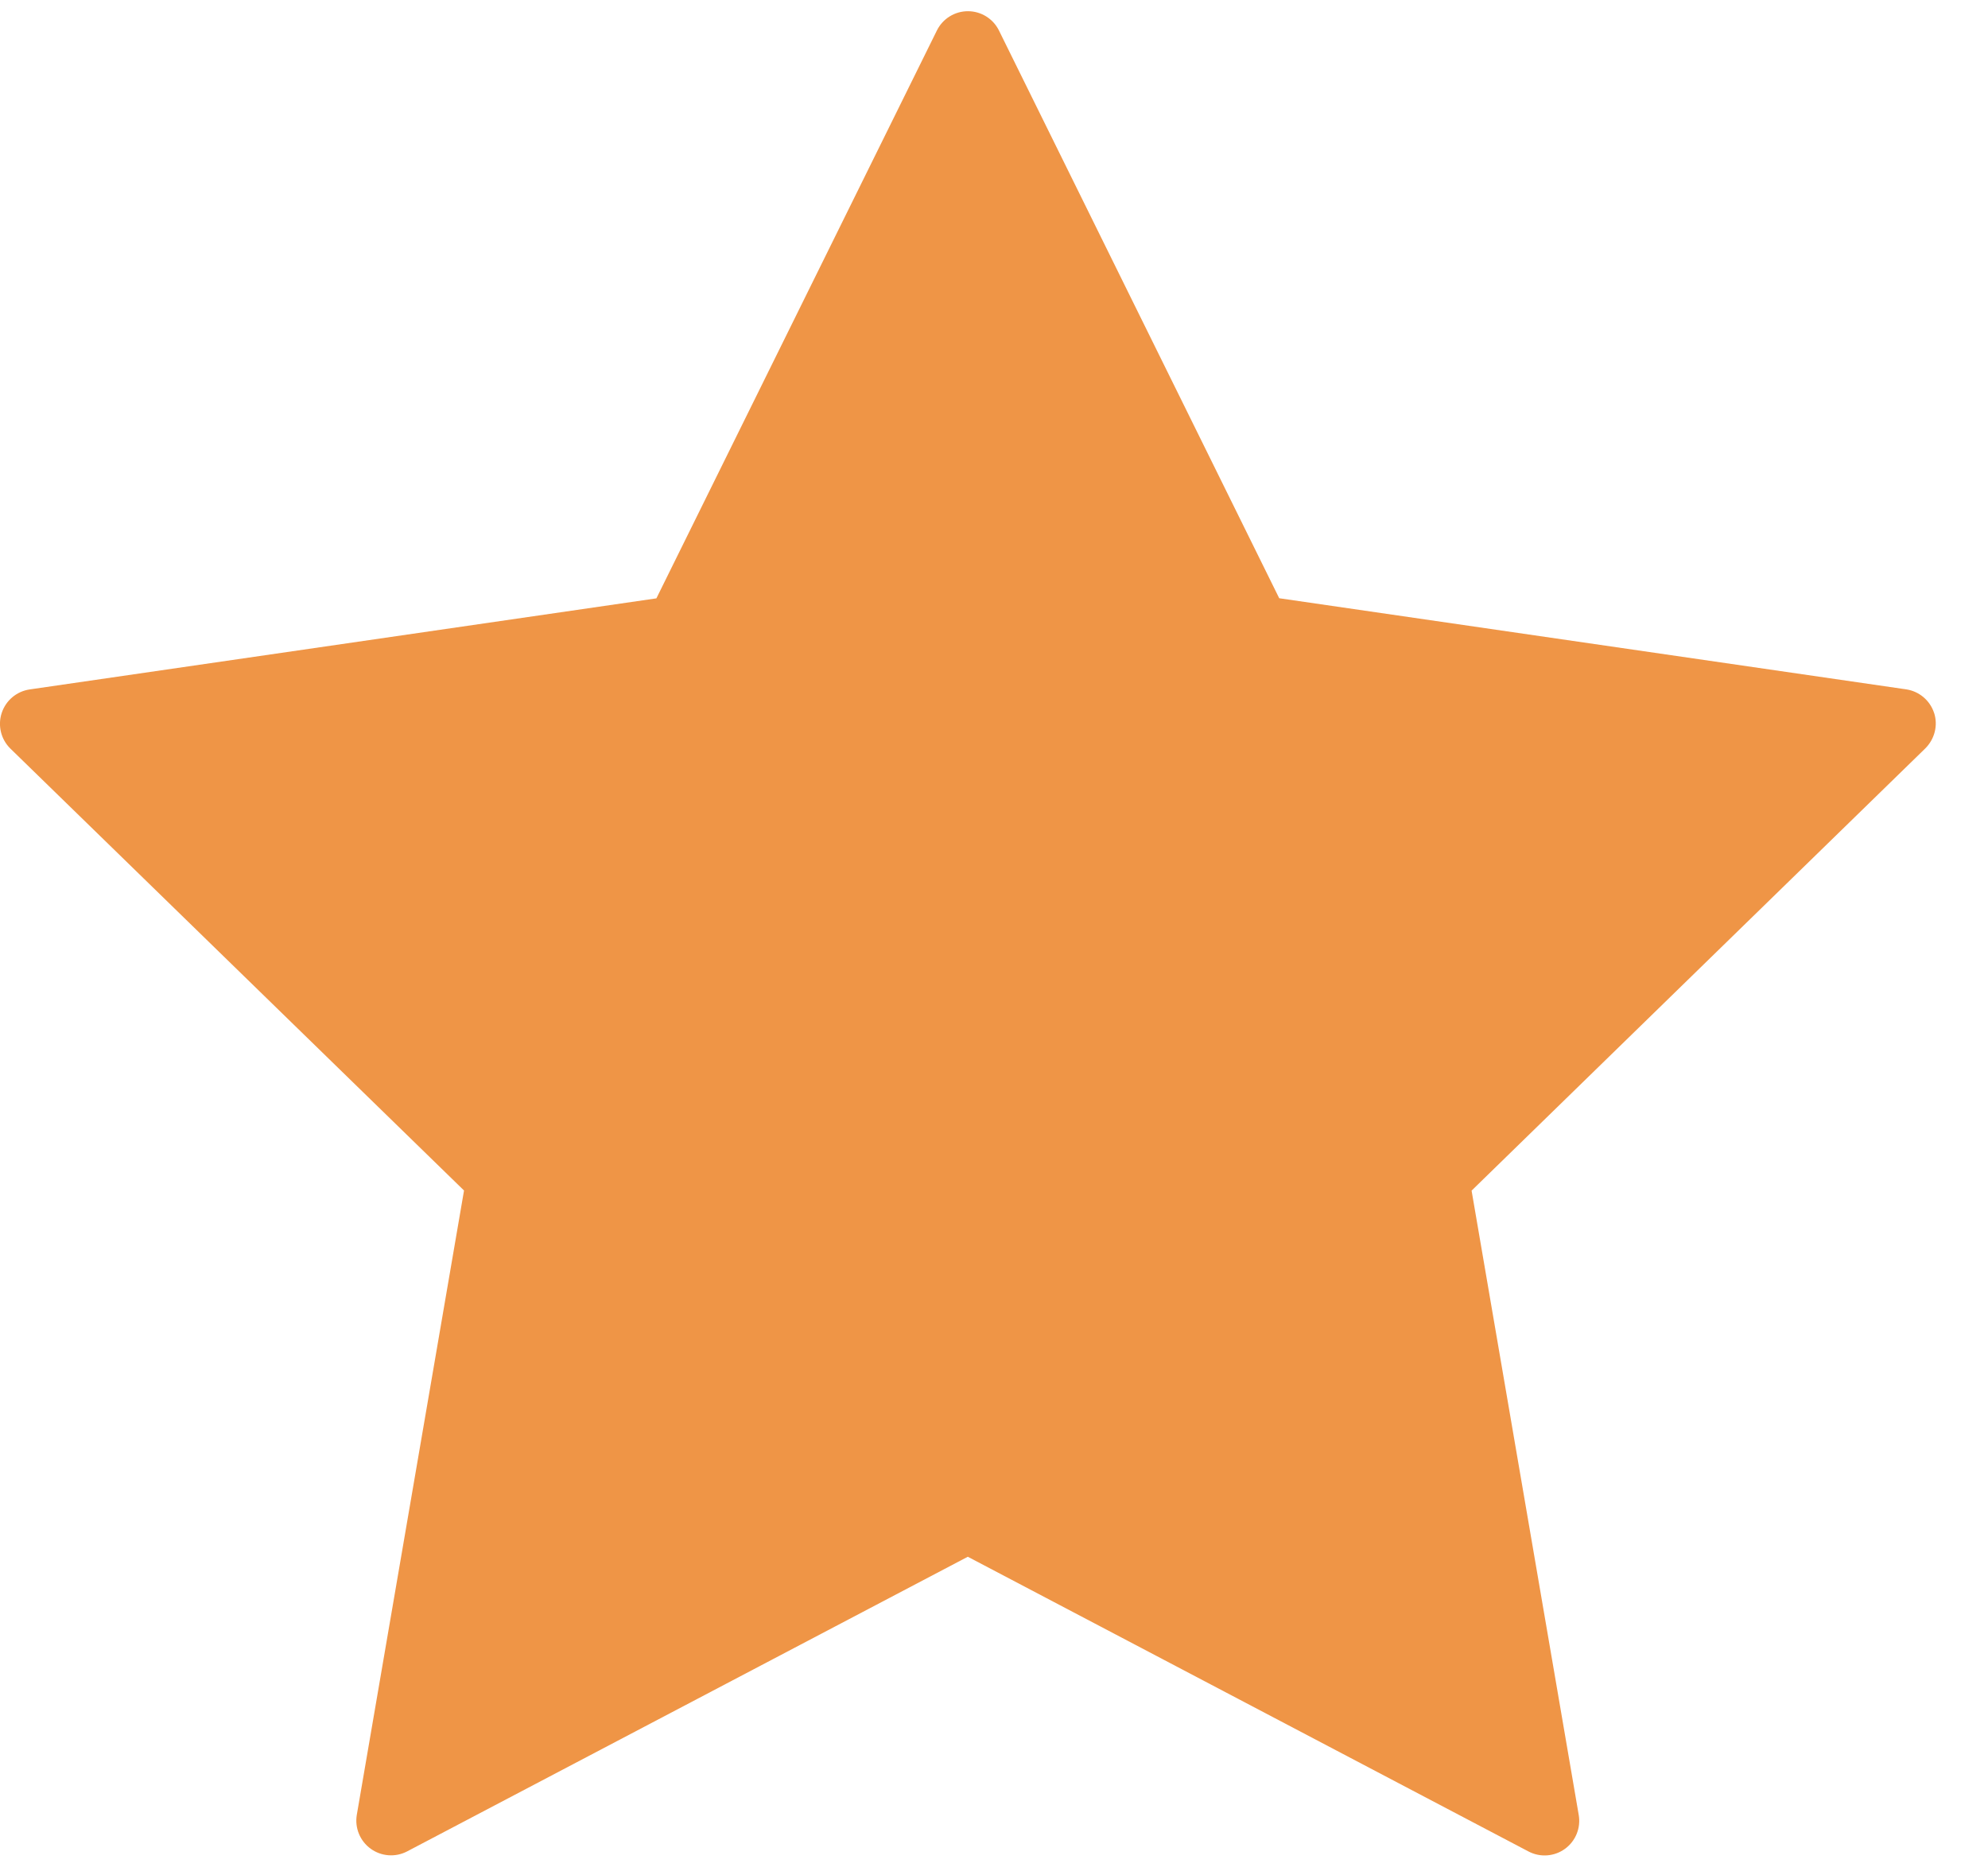
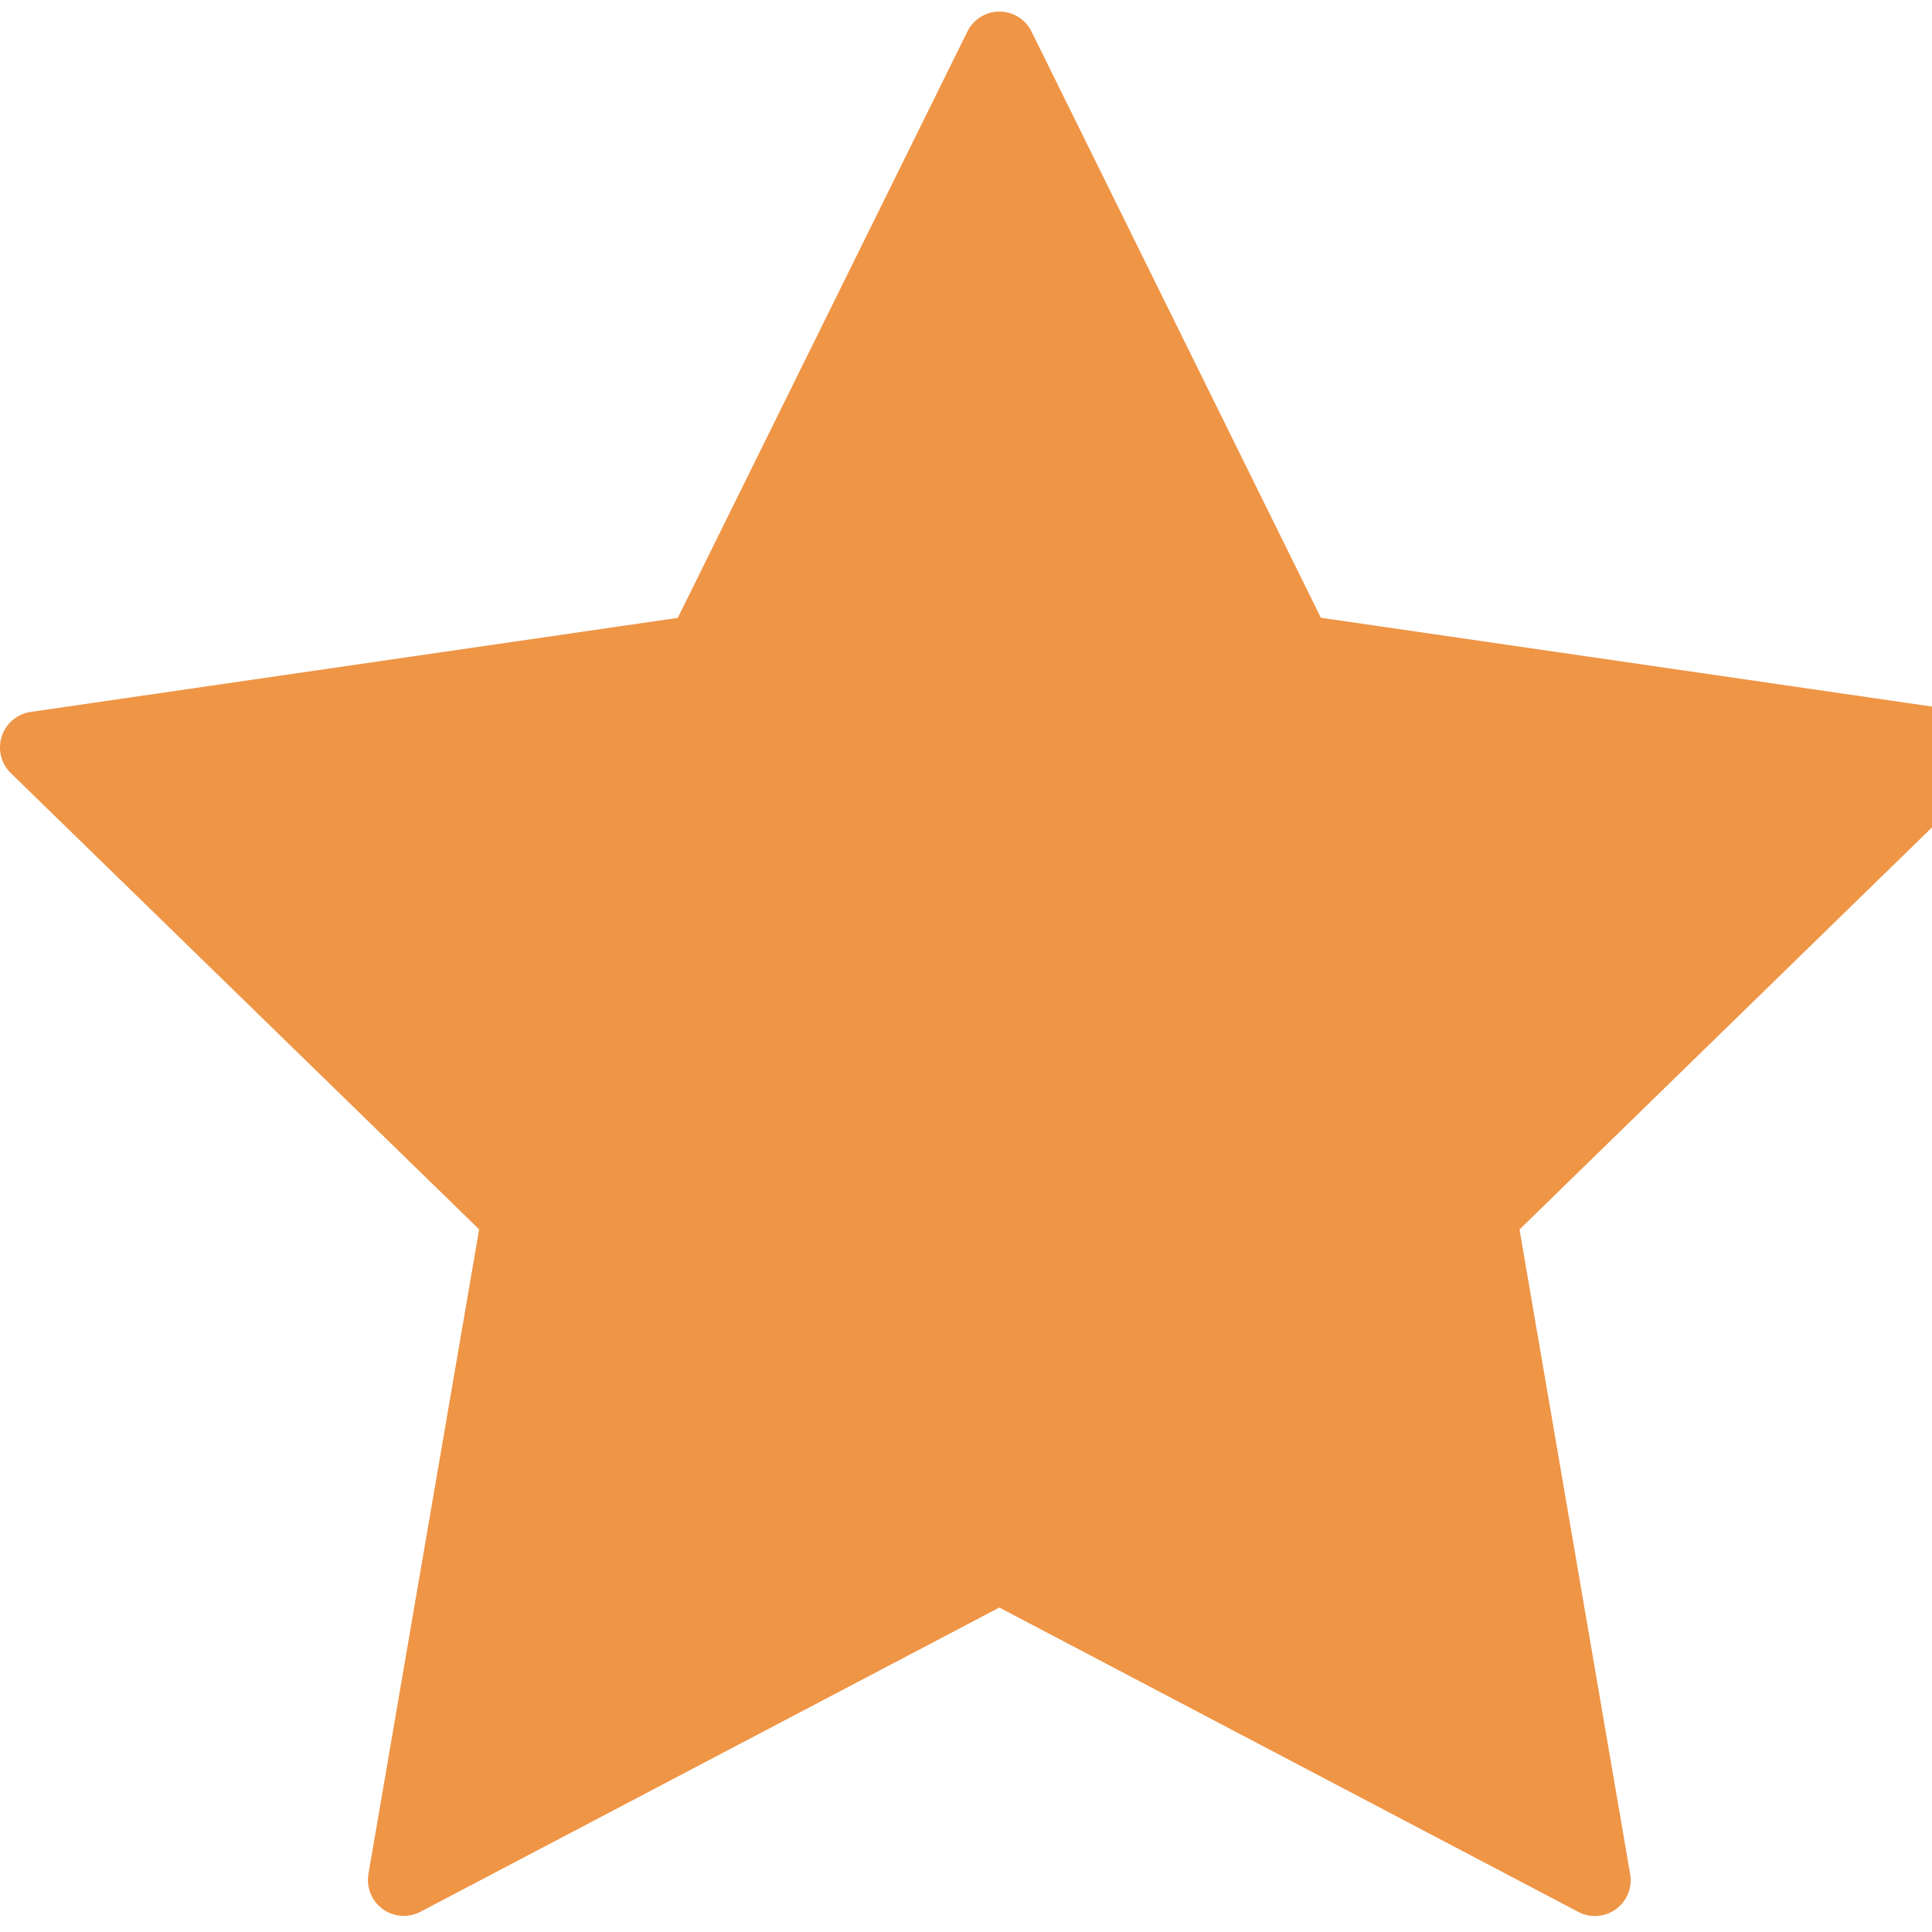
- <svg xmlns="http://www.w3.org/2000/svg" width="17" height="16">
+ <svg xmlns="http://www.w3.org/2000/svg" width="16" height="16">
  <path d="M16.539 6.097a.297.297 0 00-.24-.202l-5.36-.779L8.542.26a.296.296 0 00-.53 0L5.613 5.117l-5.36.779a.297.297 0 00-.165.505l3.88 3.78-.917 5.34a.297.297 0 00.43.312l4.795-2.52 4.794 2.52a.296.296 0 00.43-.313l-.916-5.338L16.464 6.4c.08-.08.11-.197.075-.304z" fill="#EF9546" fill-rule="nonzero" />
</svg>
